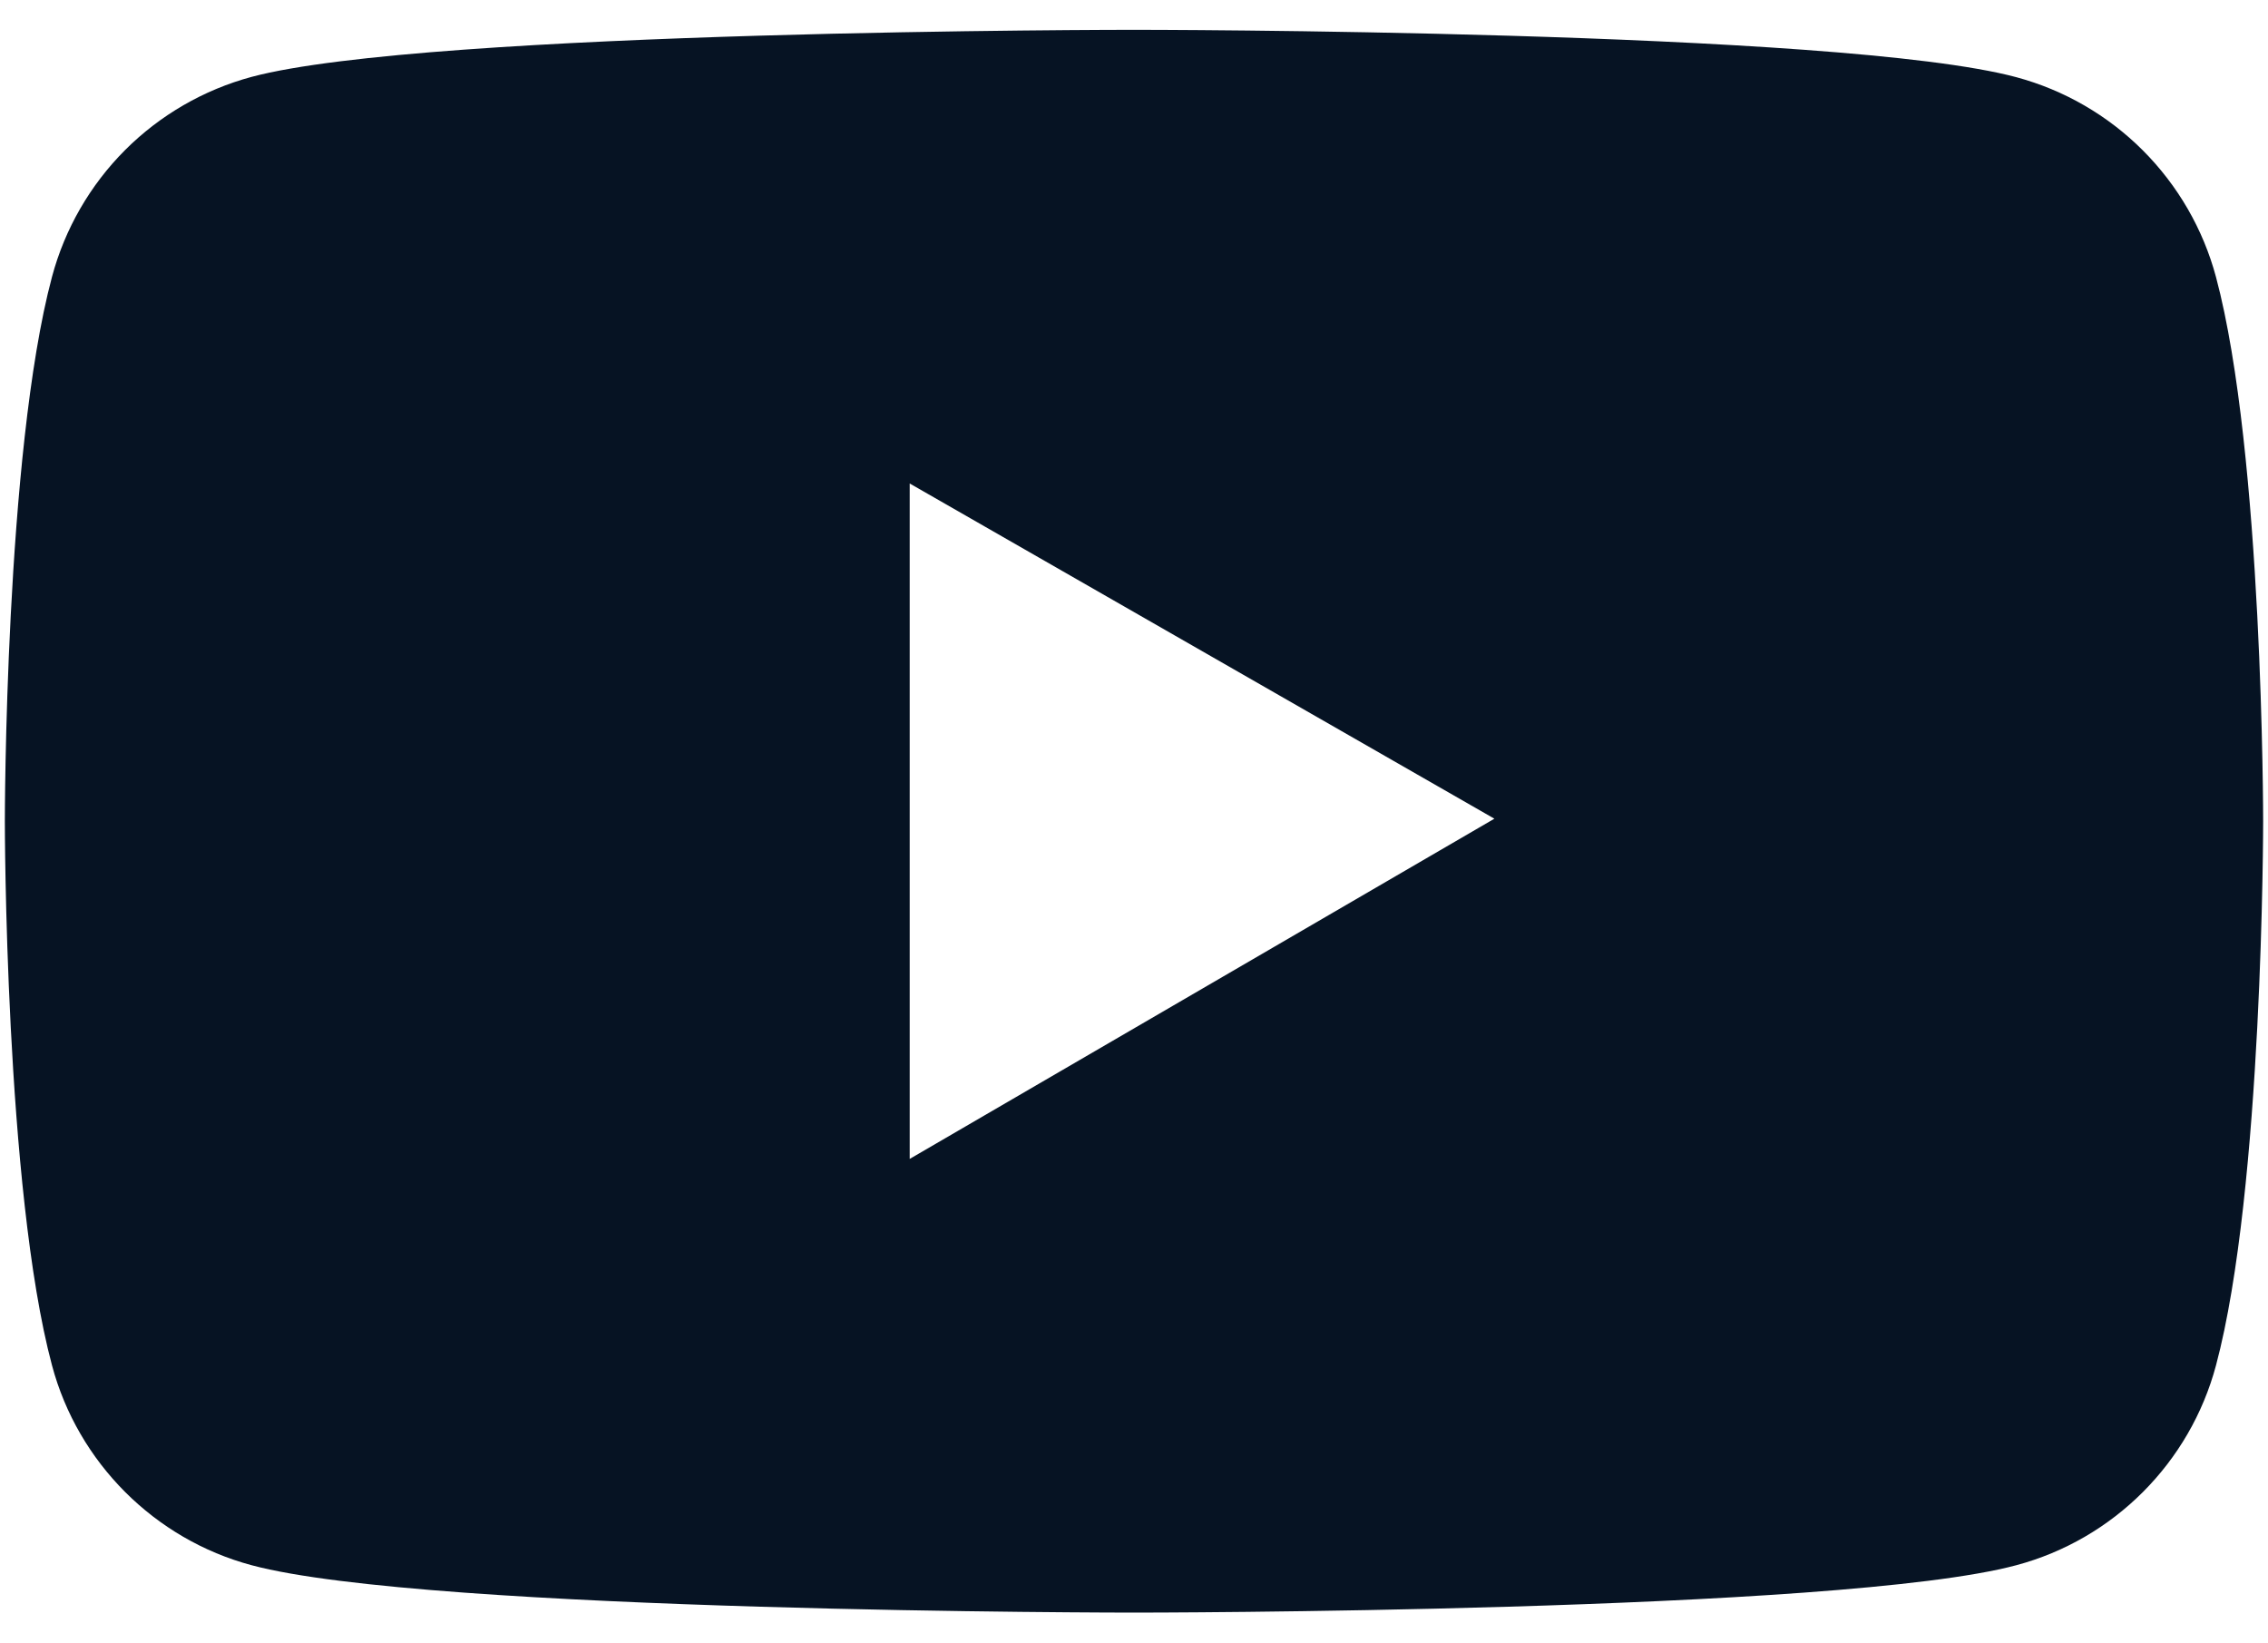
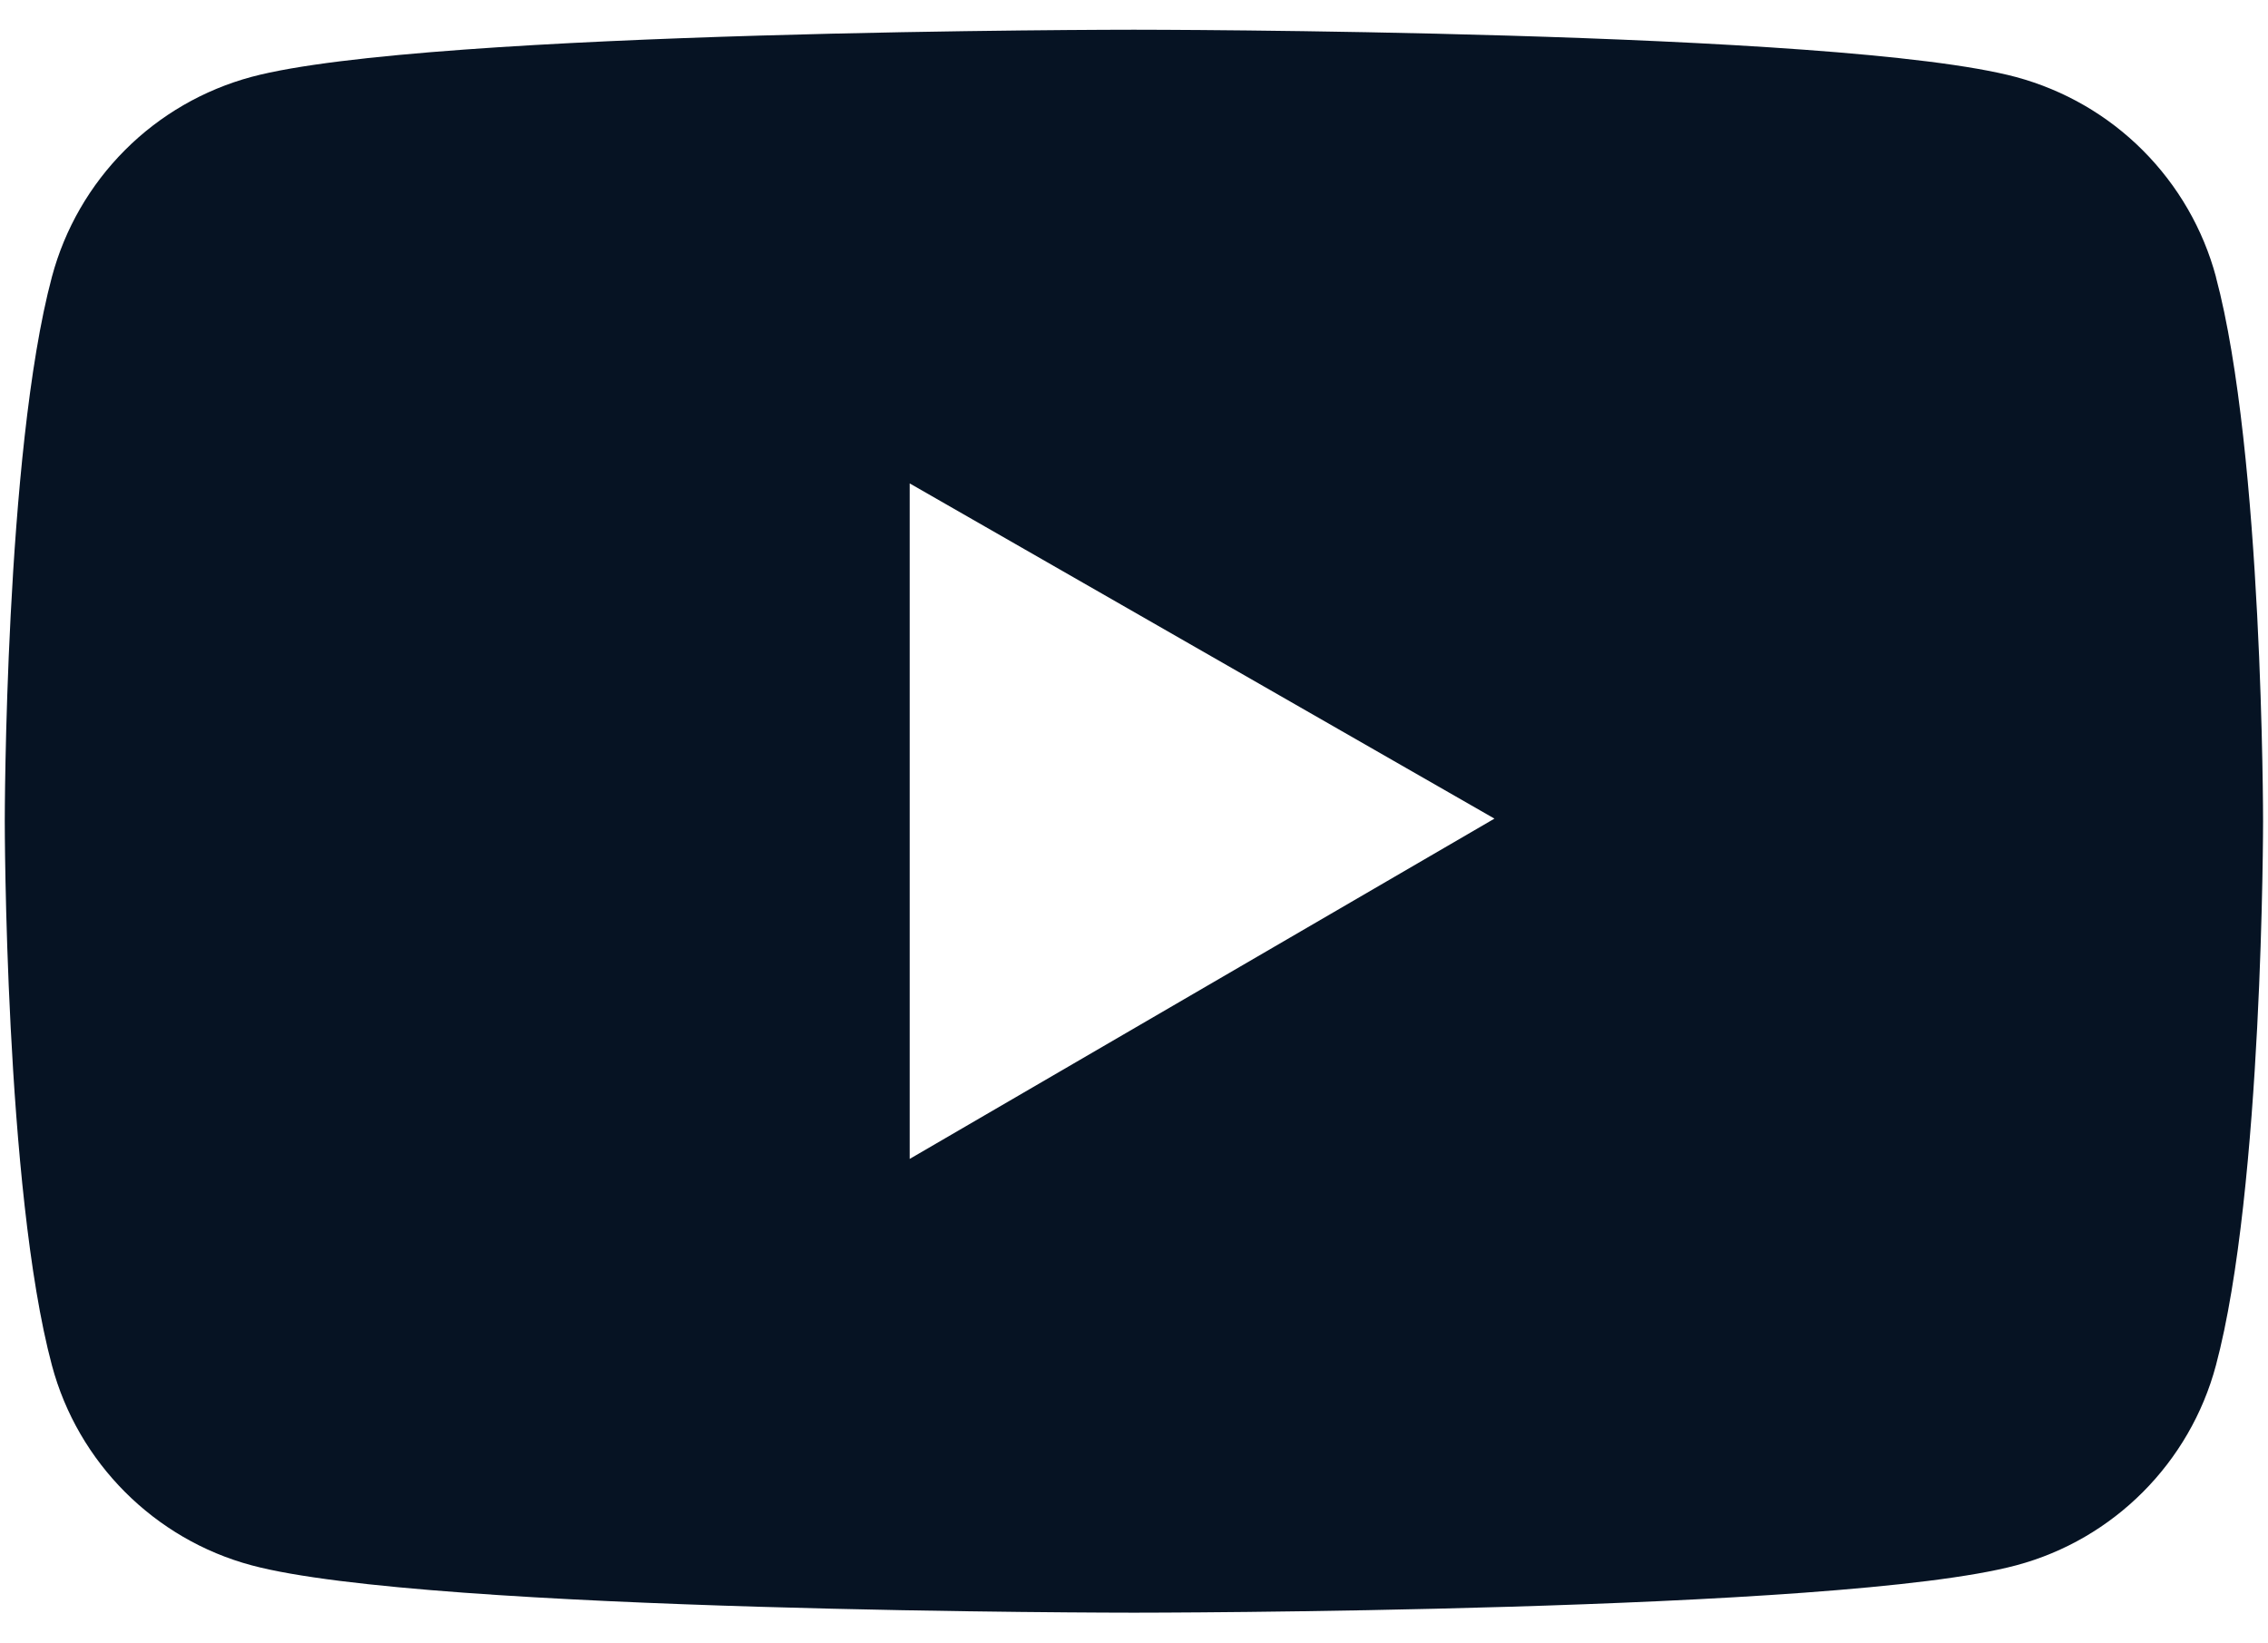
- <svg xmlns="http://www.w3.org/2000/svg" width="29" height="21" viewBox="0 0 29 21" fill="none">
-   <path d="M28.335 3.542C28.171 2.93 27.848 2.372 27.4 1.923C26.952 1.475 26.395 1.152 25.782 0.987C23.53 0.381 14.5 0.381 14.5 0.381C14.5 0.381 5.47 0.381 3.217 0.983C2.605 1.148 2.047 1.471 1.599 1.919C1.151 2.368 0.829 2.927 0.665 3.539C0.062 5.795 0.062 10.5 0.062 10.5C0.062 10.5 0.062 15.205 0.665 17.458C0.997 18.702 1.977 19.681 3.217 20.013C5.47 20.619 14.5 20.619 14.5 20.619C14.5 20.619 23.53 20.619 25.782 20.013C27.026 19.681 28.003 18.702 28.335 17.458C28.938 15.205 28.938 10.5 28.938 10.5C28.938 10.5 28.938 5.795 28.335 3.542ZM11.632 14.818V6.182L19.108 10.468L11.632 14.818Z" fill="#061323" />
+ <svg xmlns="http://www.w3.org/2000/svg" fill="none" height="21" viewBox="0 0 29 21" width="29">
+   <path d="m28.335 3.542c-.164-.612-.487-1.17-.935-1.619s-1.006-.771-1.618-.937c-2.253-.606-11.283-.606-11.283-.606s-9.03 0-11.283.603c-.612.165-1.17.487-1.618.936-.448.449-.77 1.007-.934 1.62-.603 2.256-.603 6.961-.603 6.961s-0 4.705.603 6.958c.332 1.244 1.312 2.224 2.552 2.556 2.253.606 11.283.606 11.283.606s9.03 0 11.283-.606c1.244-.332 2.22-1.312 2.552-2.556.603-2.253.603-6.958.603-6.958s0-4.705-.603-6.958zm-16.703 11.276v-8.637l7.477 4.286z" fill="#061323" />
</svg>
